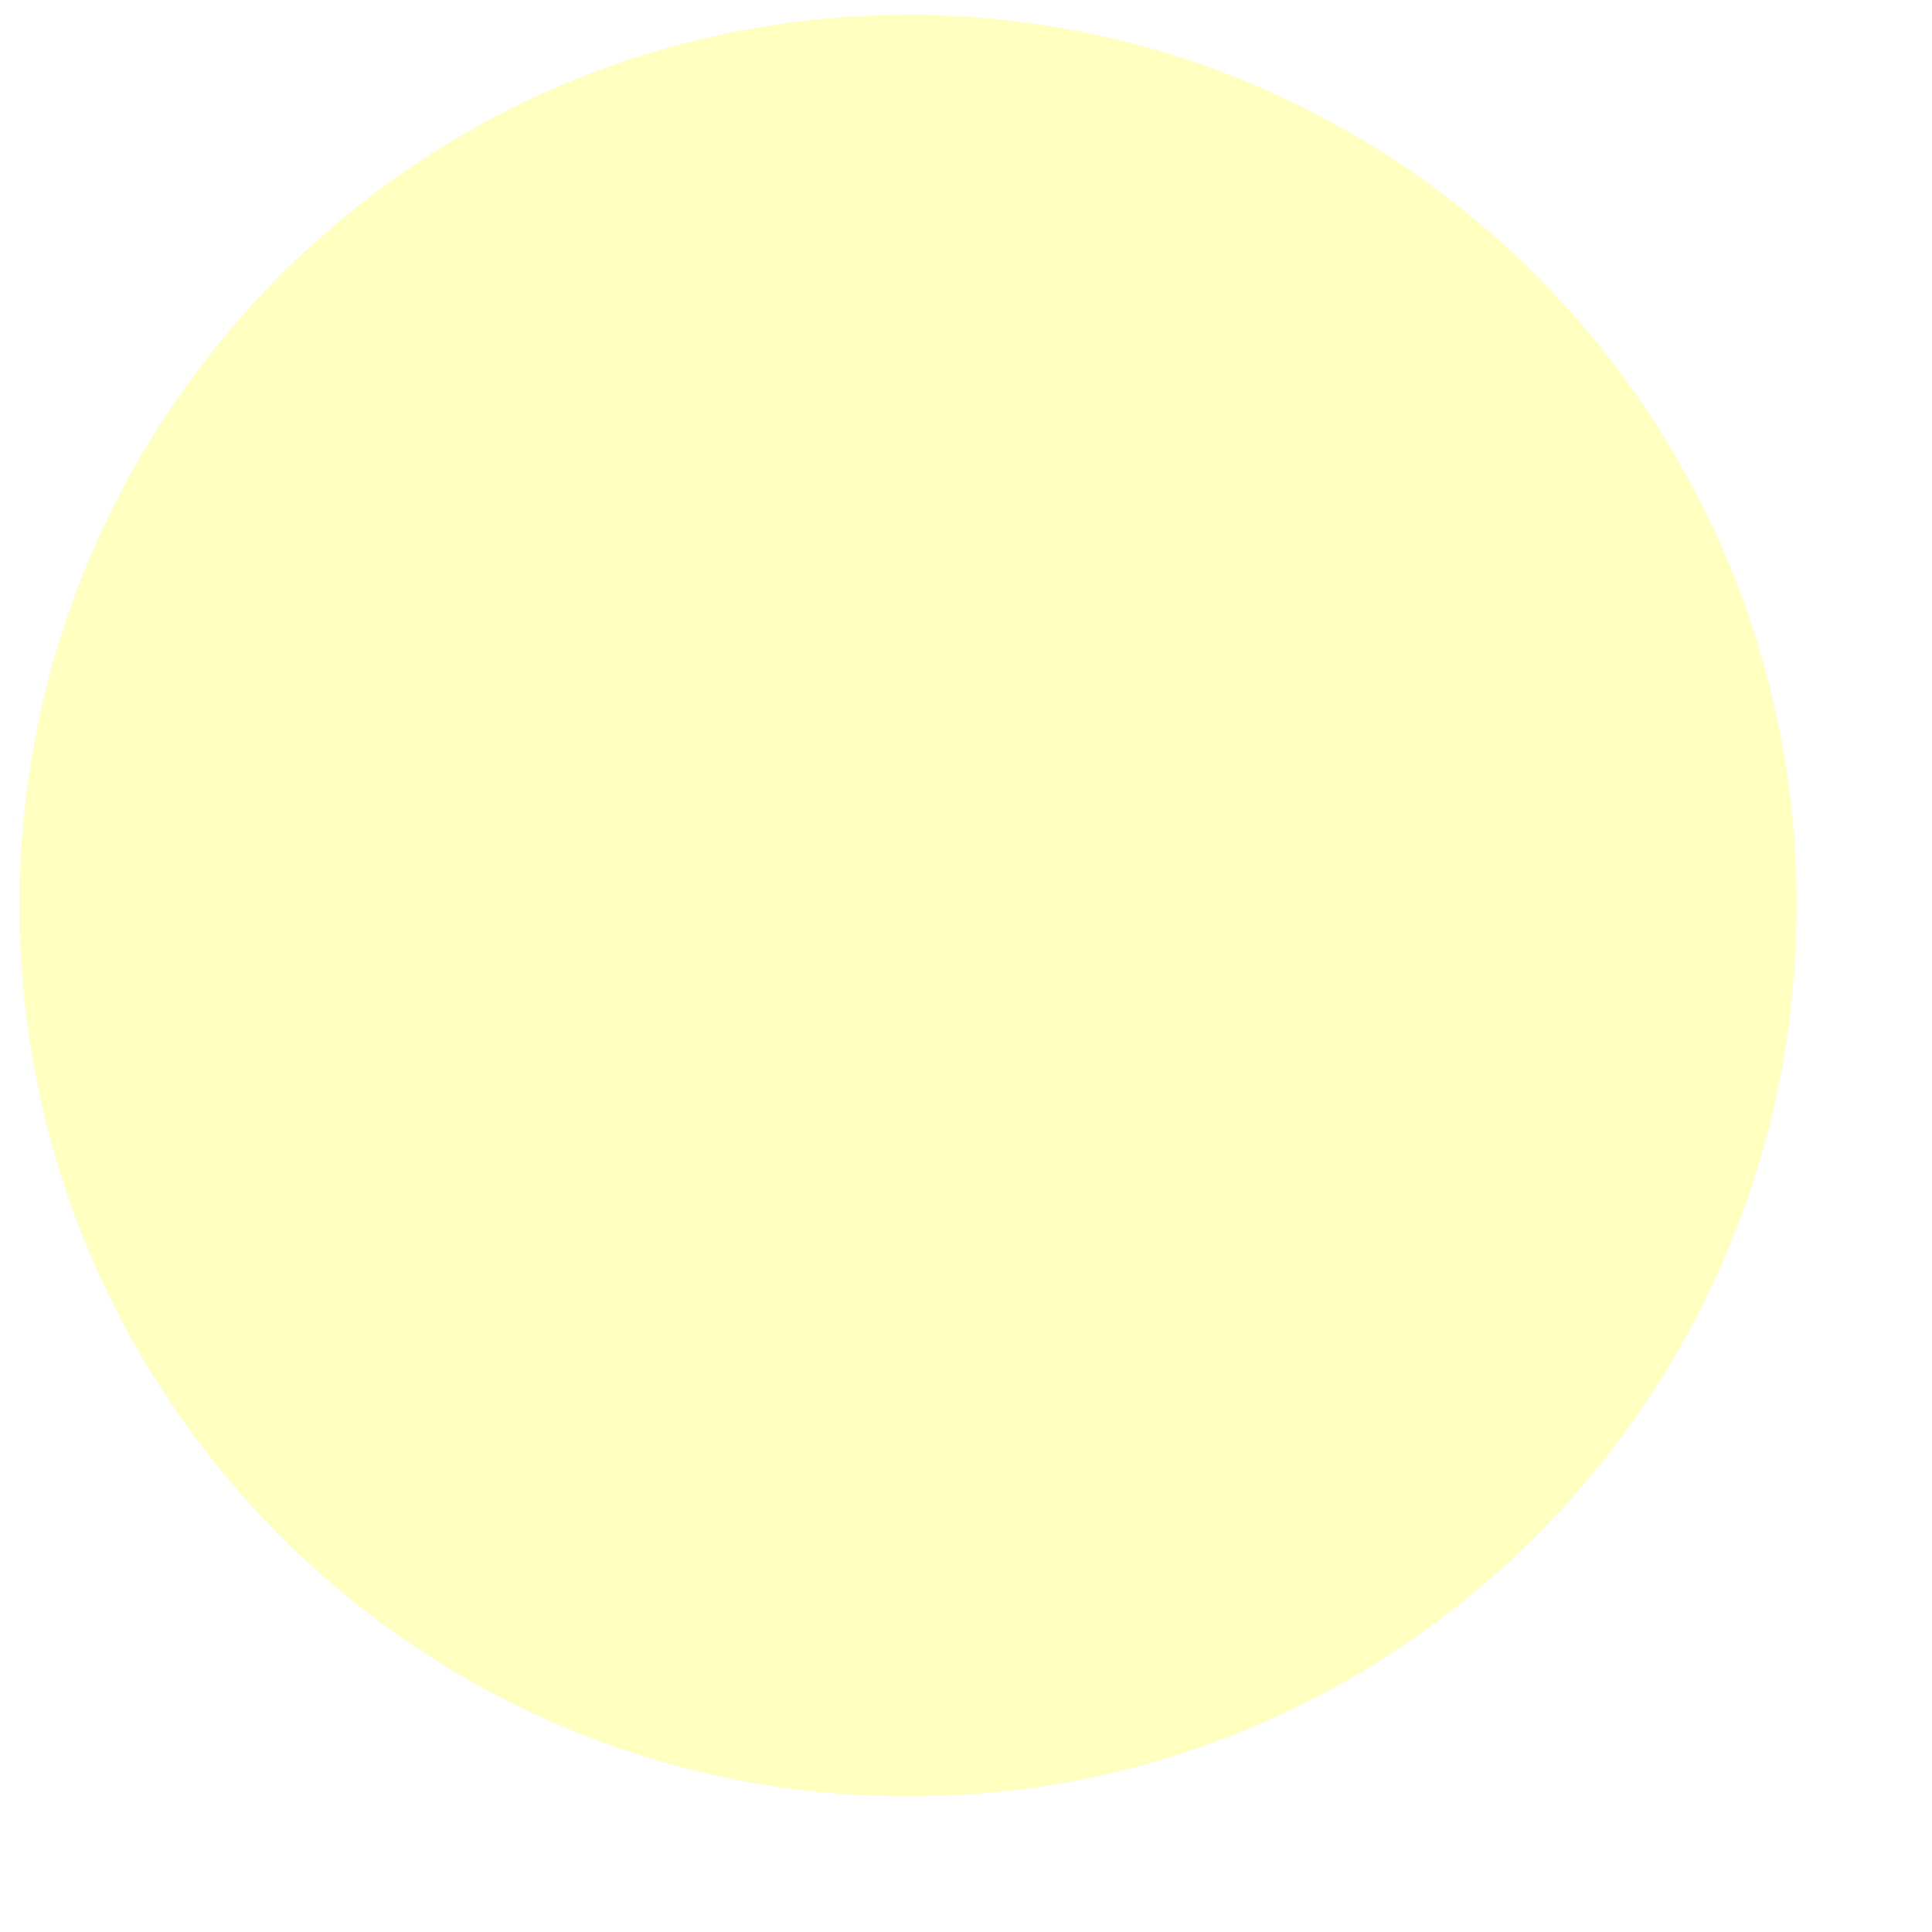
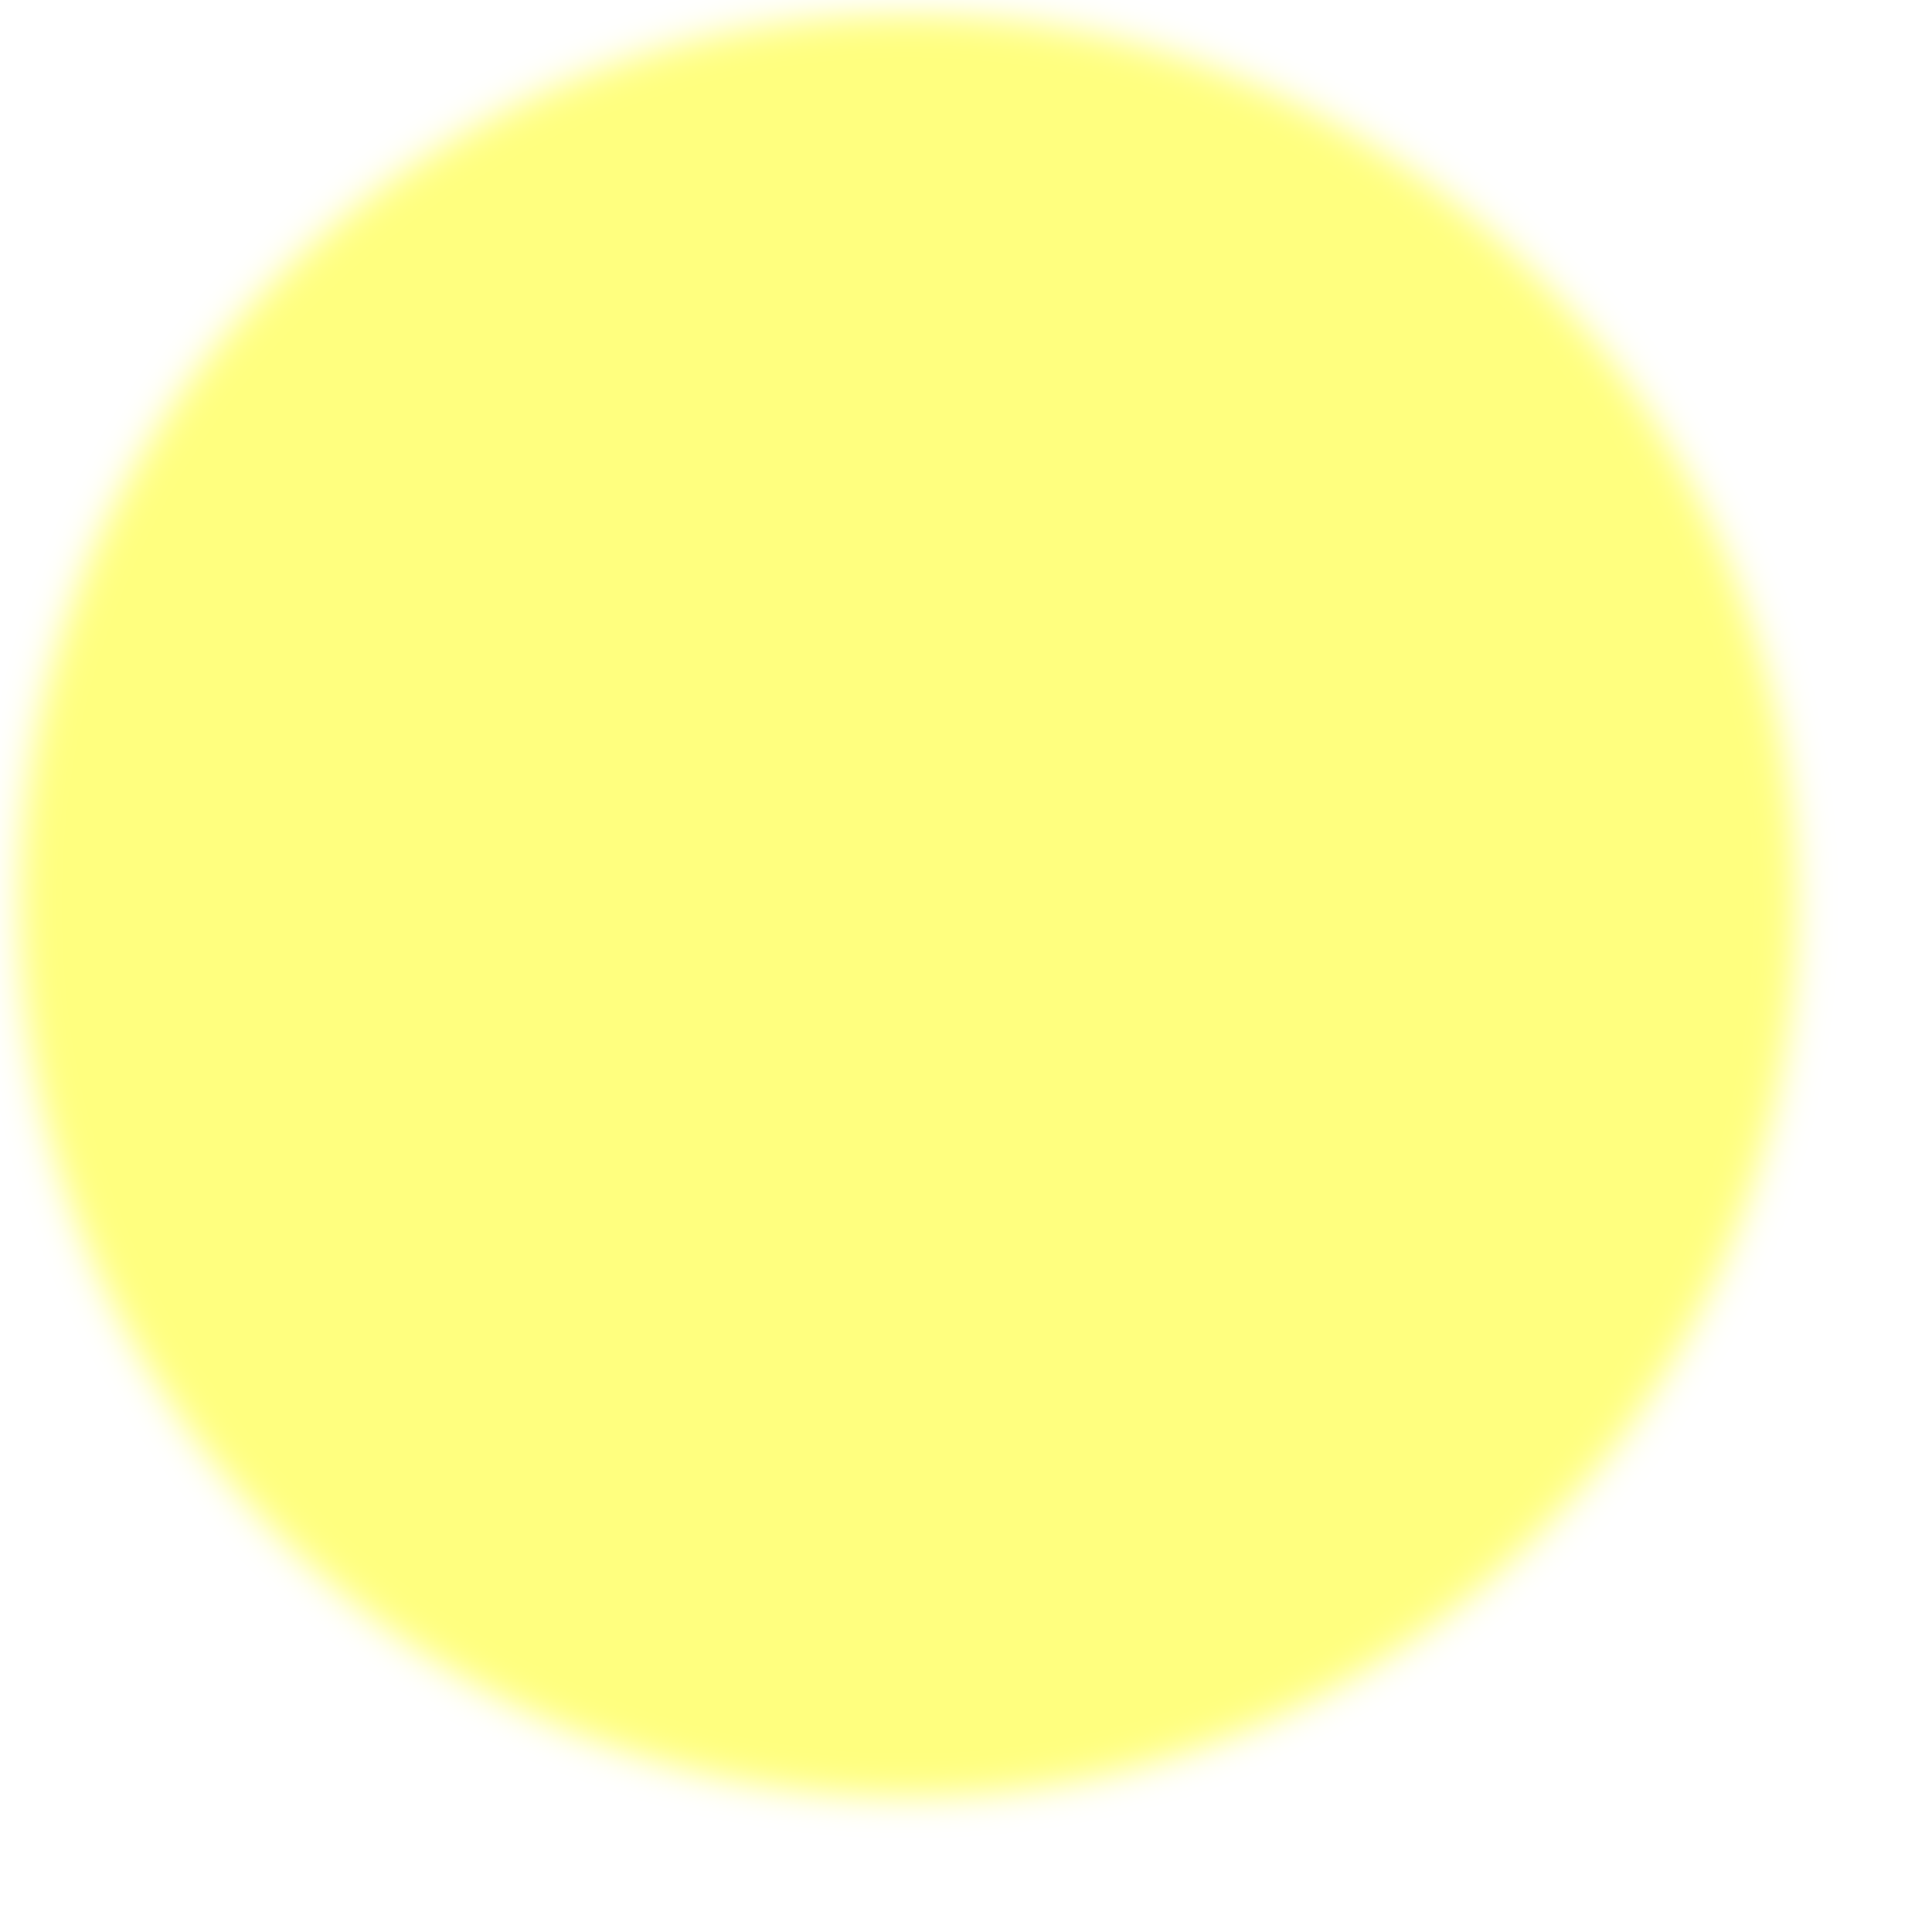
<svg xmlns="http://www.w3.org/2000/svg" width="5cm" height="5cm" id="svg4121" version="1.0">
-   <defs id="defs5" />
-   <path style="opacity:0.25;fill:#ffff00;fill-opacity:1;stroke:#ffff00;stroke-width:5;stroke-linejoin:round;stroke-miterlimit:4;stroke-dasharray:none;stroke-dashoffset:0;stroke-opacity:1" id="path1304" d="M 173.209 88.583 A 84.406 84.626 0 1 1  4.396,88.583 A 84.406 84.626 0 1 1  173.209 88.583 z" />
+   <defs id="defs5">
+     <filter id="filter3131">
+       <feGaussianBlur stdDeviation="1.74" id="feGaussianBlur3133" />
+     </filter>
+   </defs>
+   <path style="opacity:0.5;fill:#ffff00;fill-opacity:1;stroke:#ffff00;stroke-width:5;stroke-linejoin:round;stroke-miterlimit:4;stroke-dasharray:none;stroke-dashoffset:0;stroke-opacity:1;filter:url(#filter3131)" id="path1304" d="M 173.209 88.583 A 84.406 84.626 0 1 1  4.396,88.583 A 84.406 84.626 0 1 1  173.209 88.583 z" />
</svg>
